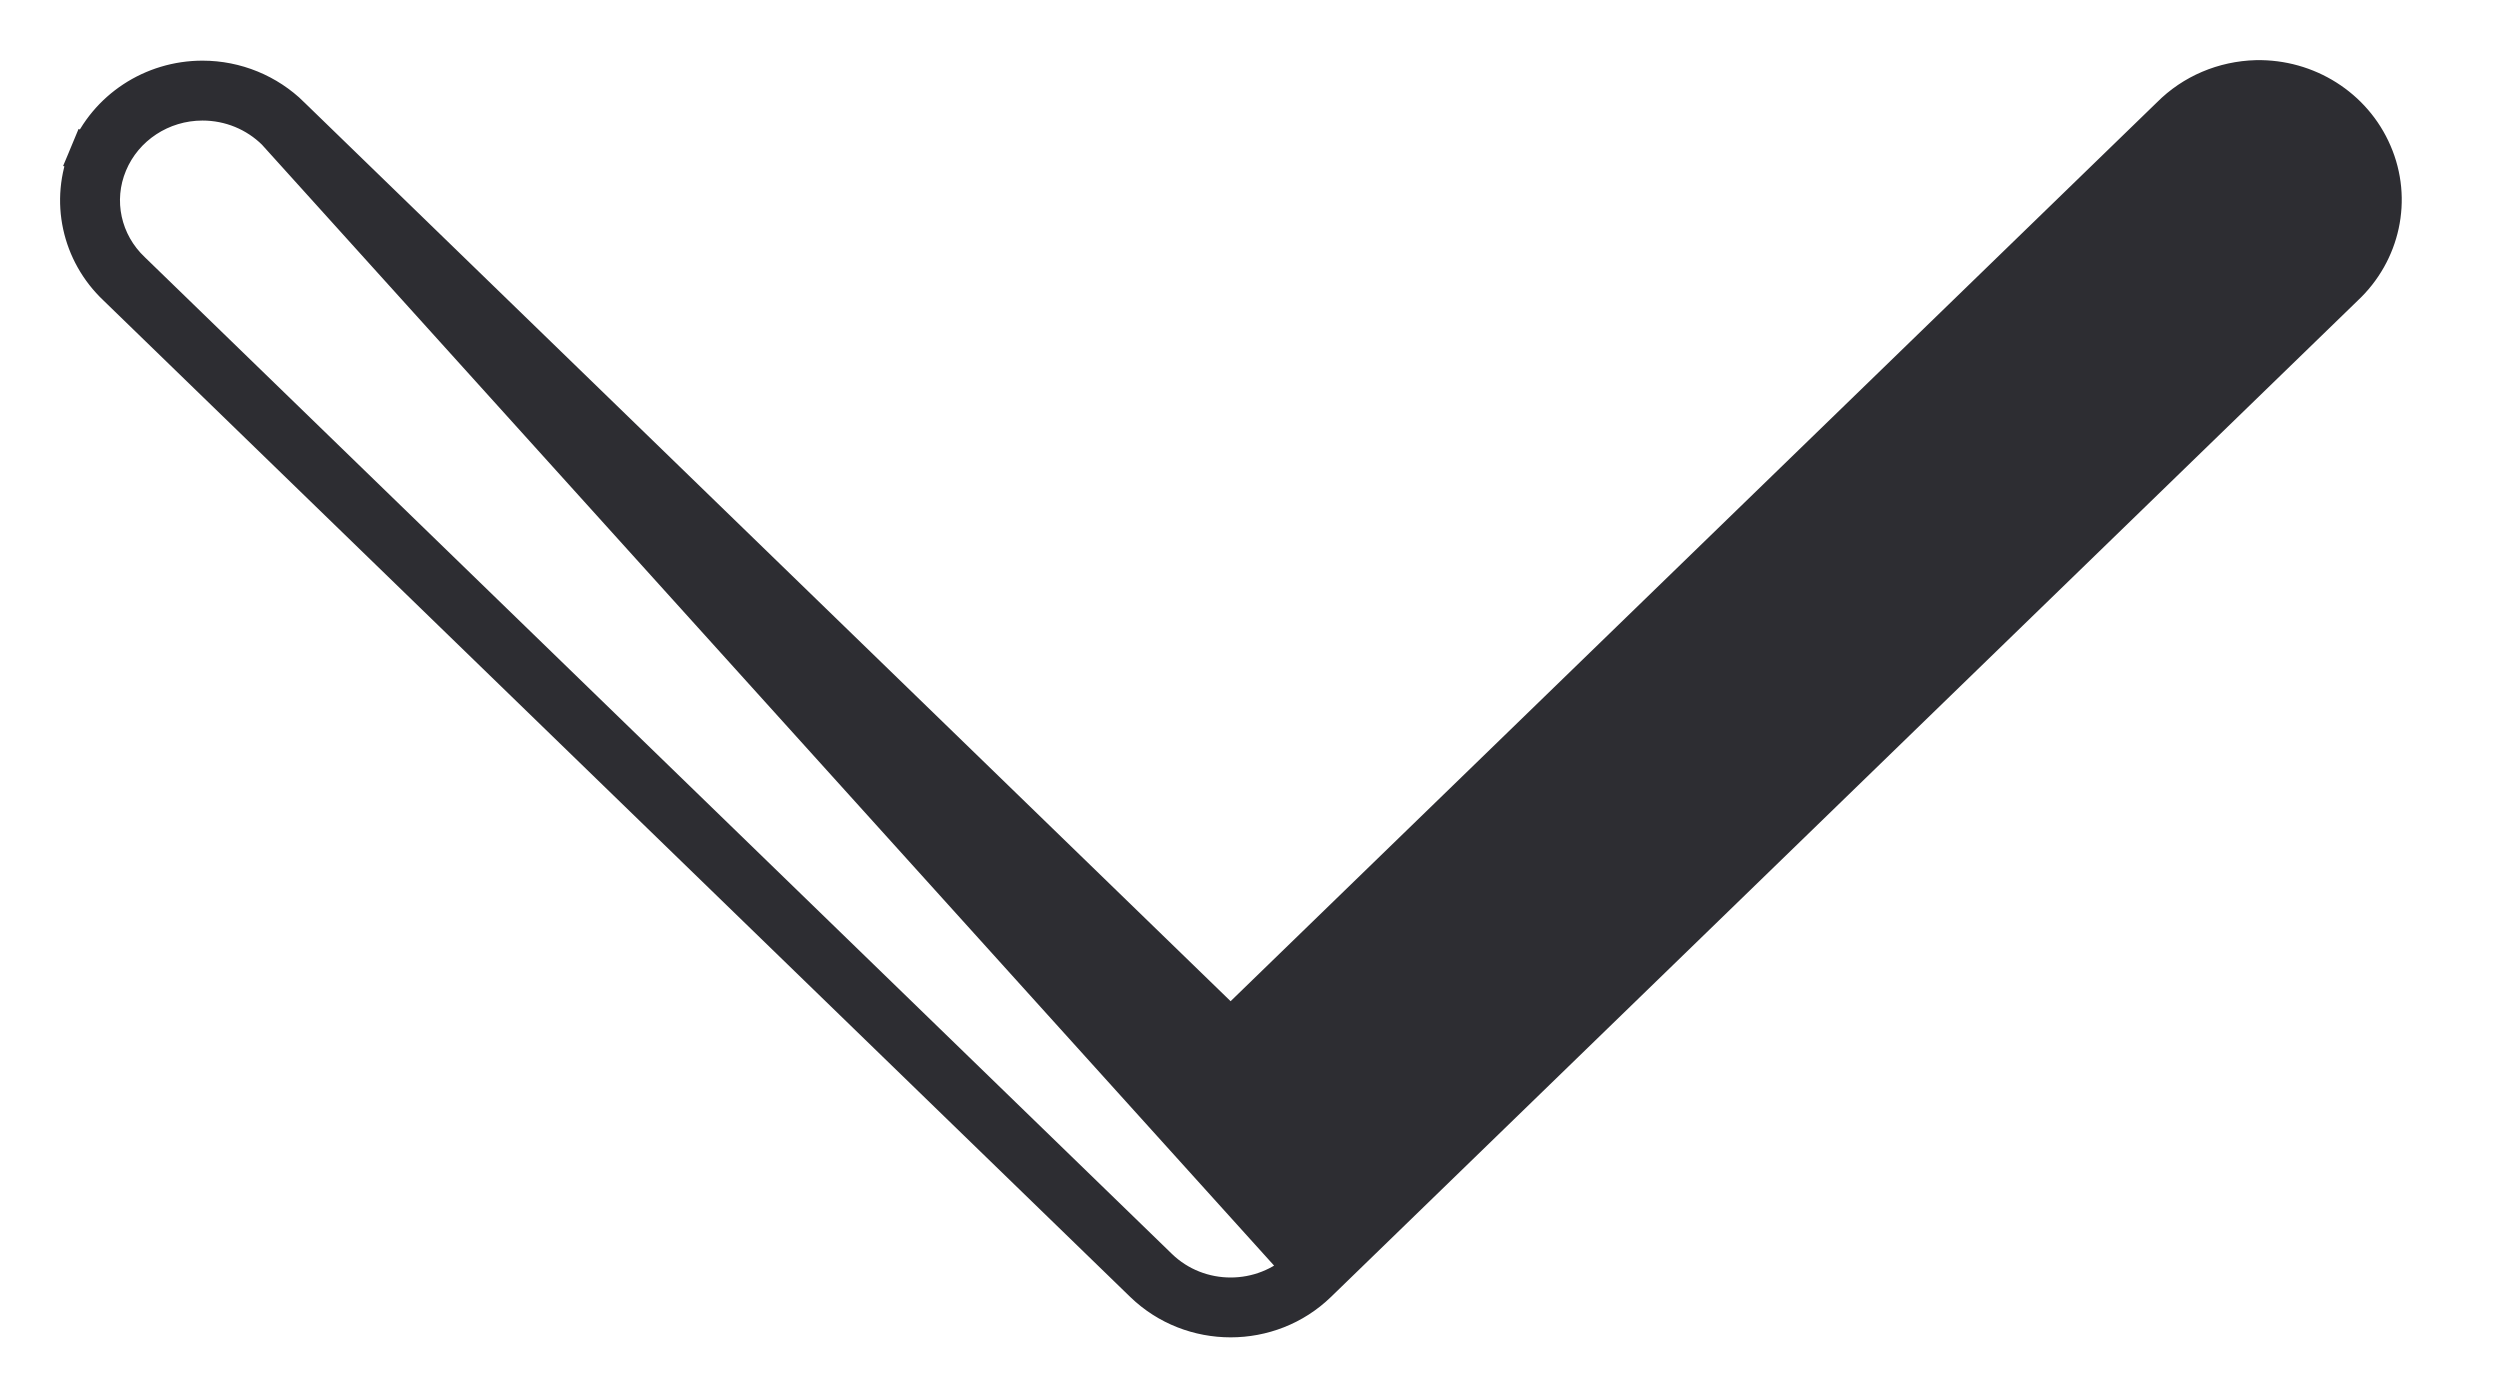
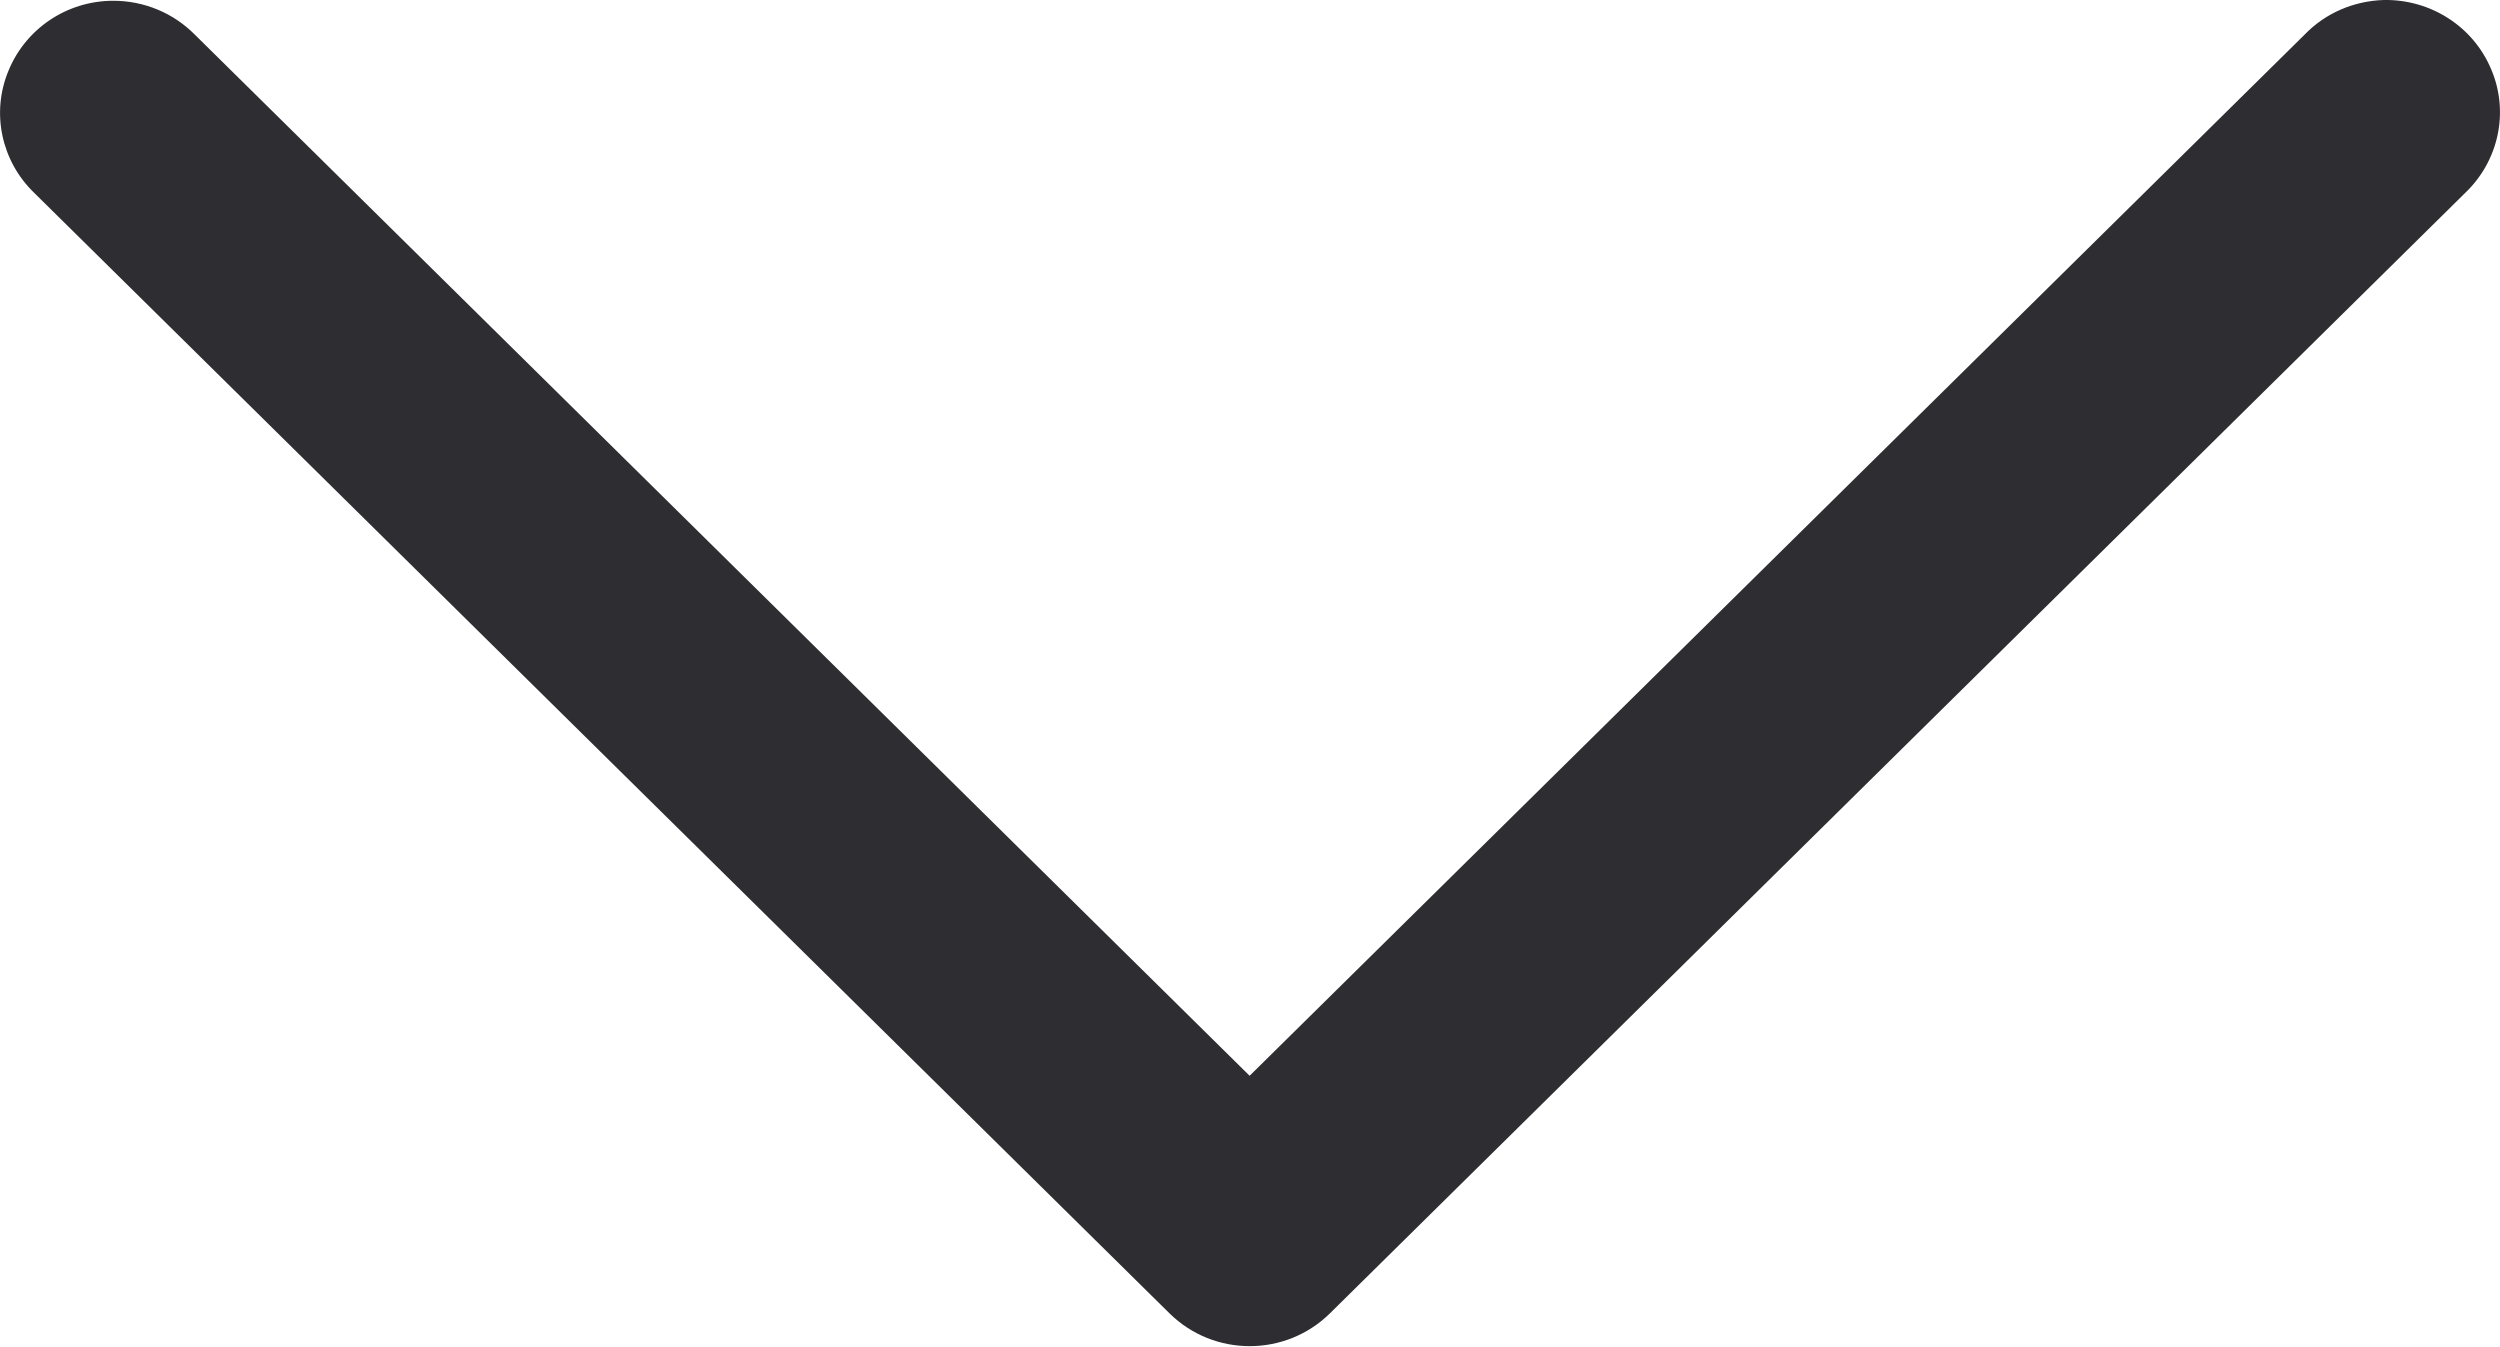
- <svg xmlns="http://www.w3.org/2000/svg" width="25" height="14" viewBox="0 0 25 14" fill="none">
-   <path d="M1.076 1.629L0.892 1.551C0.701 2.005 0.815 2.523 1.173 2.861L11.441 12.826C11.92 13.29 12.693 13.29 13.171 12.826L23.44 2.861C23.803 2.521 23.921 1.995 23.722 1.536C23.526 1.08 23.065 0.791 22.564 0.801L22.562 0.801C22.241 0.81 21.935 0.938 21.709 1.166L12.306 10.29L2.903 1.166C2.903 1.166 2.903 1.165 2.903 1.165C2.67 0.936 2.355 0.806 2.025 0.806C1.529 0.806 1.08 1.1 0.892 1.552L1.076 1.629ZM1.076 1.629C1.233 1.253 1.608 1.006 2.025 1.006C2.304 1.006 2.568 1.115 2.763 1.308L13.033 12.682C12.631 13.072 11.982 13.072 11.58 12.682L1.311 2.717C1.012 2.435 0.918 2.005 1.076 1.629Z" fill="#2D2D32" stroke="#2D2D32" stroke-width="0.399" />
+ <svg xmlns="http://www.w3.org/2000/svg" width="13" height="7" viewBox="0 0 13 7" fill="none">
+   <path d="M12.396 0C12.239 0.005 12.092 0.068 11.984 0.18L6.498 5.594L1.013 0.18C0.901 0.067 0.749 0.004 0.589 0.004C0.349 0.004 0.134 0.148 0.044 0.368C-0.047 0.587 0.007 0.839 0.179 1.004L6.081 6.829C6.312 7.057 6.685 7.057 6.916 6.829L12.818 1.004C12.993 0.838 13.049 0.582 12.954 0.36C12.861 0.138 12.64 -0.004 12.396 0Z" fill="#2D2D32" />
</svg>
